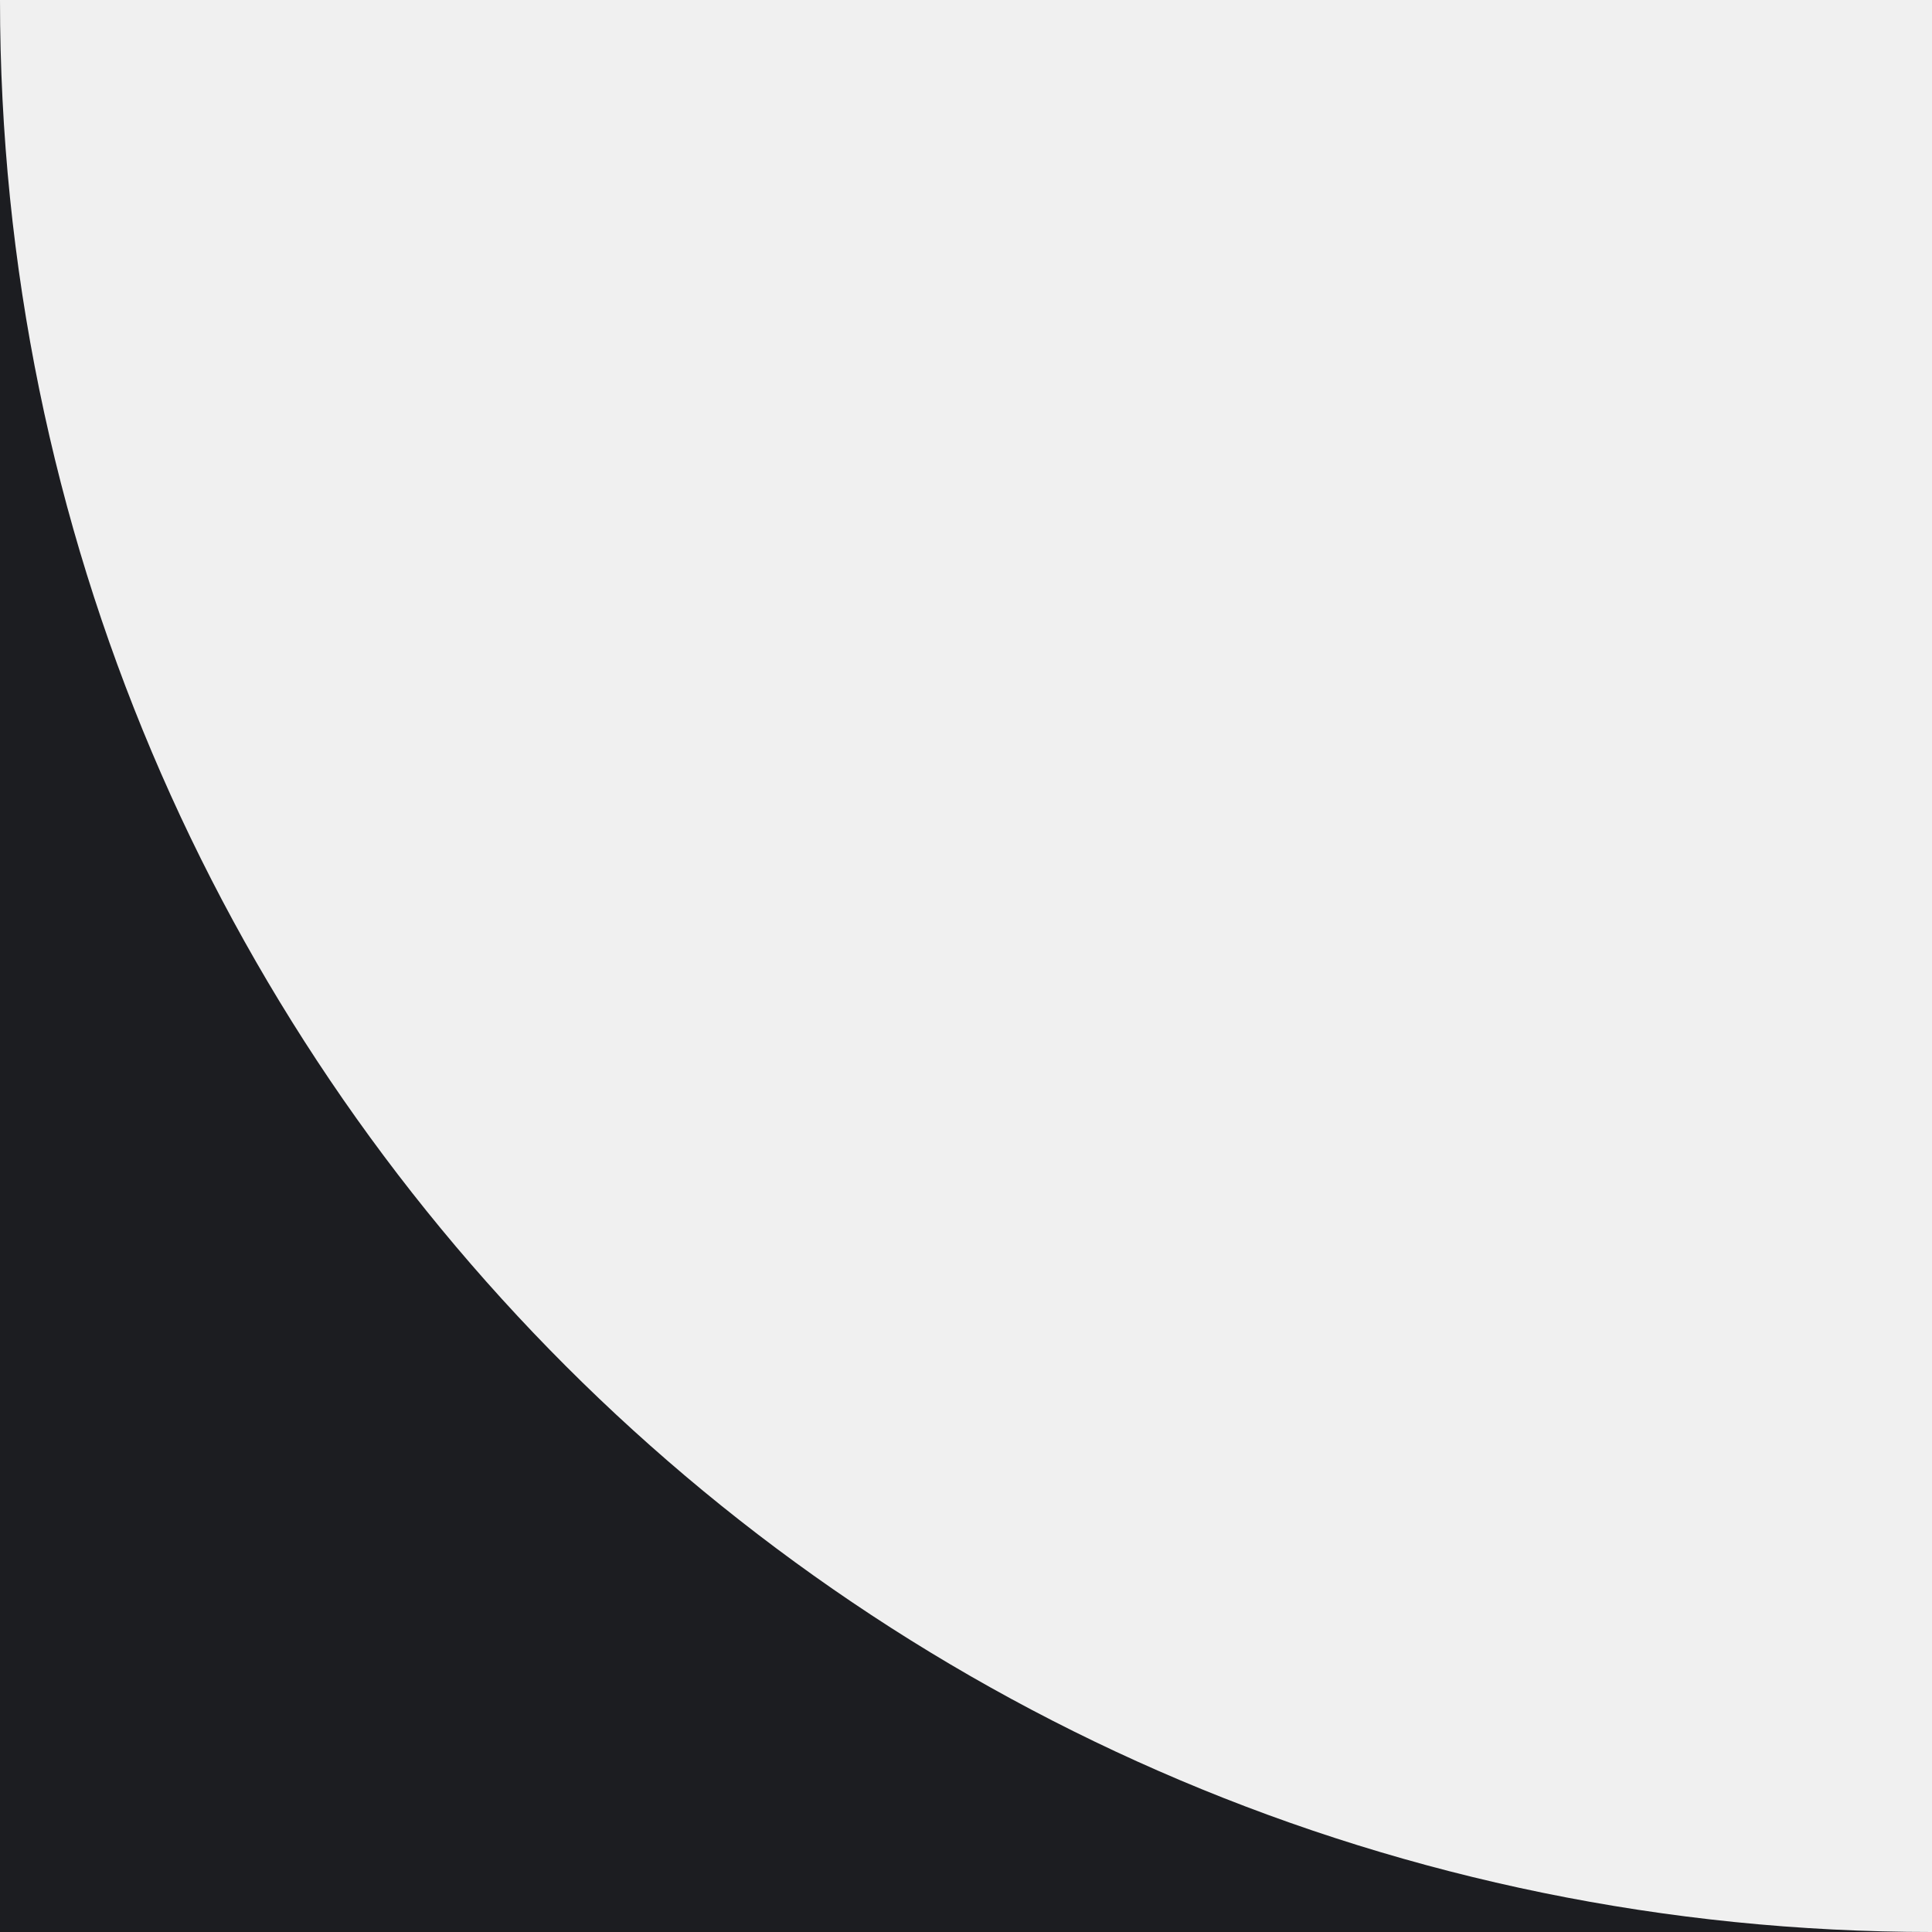
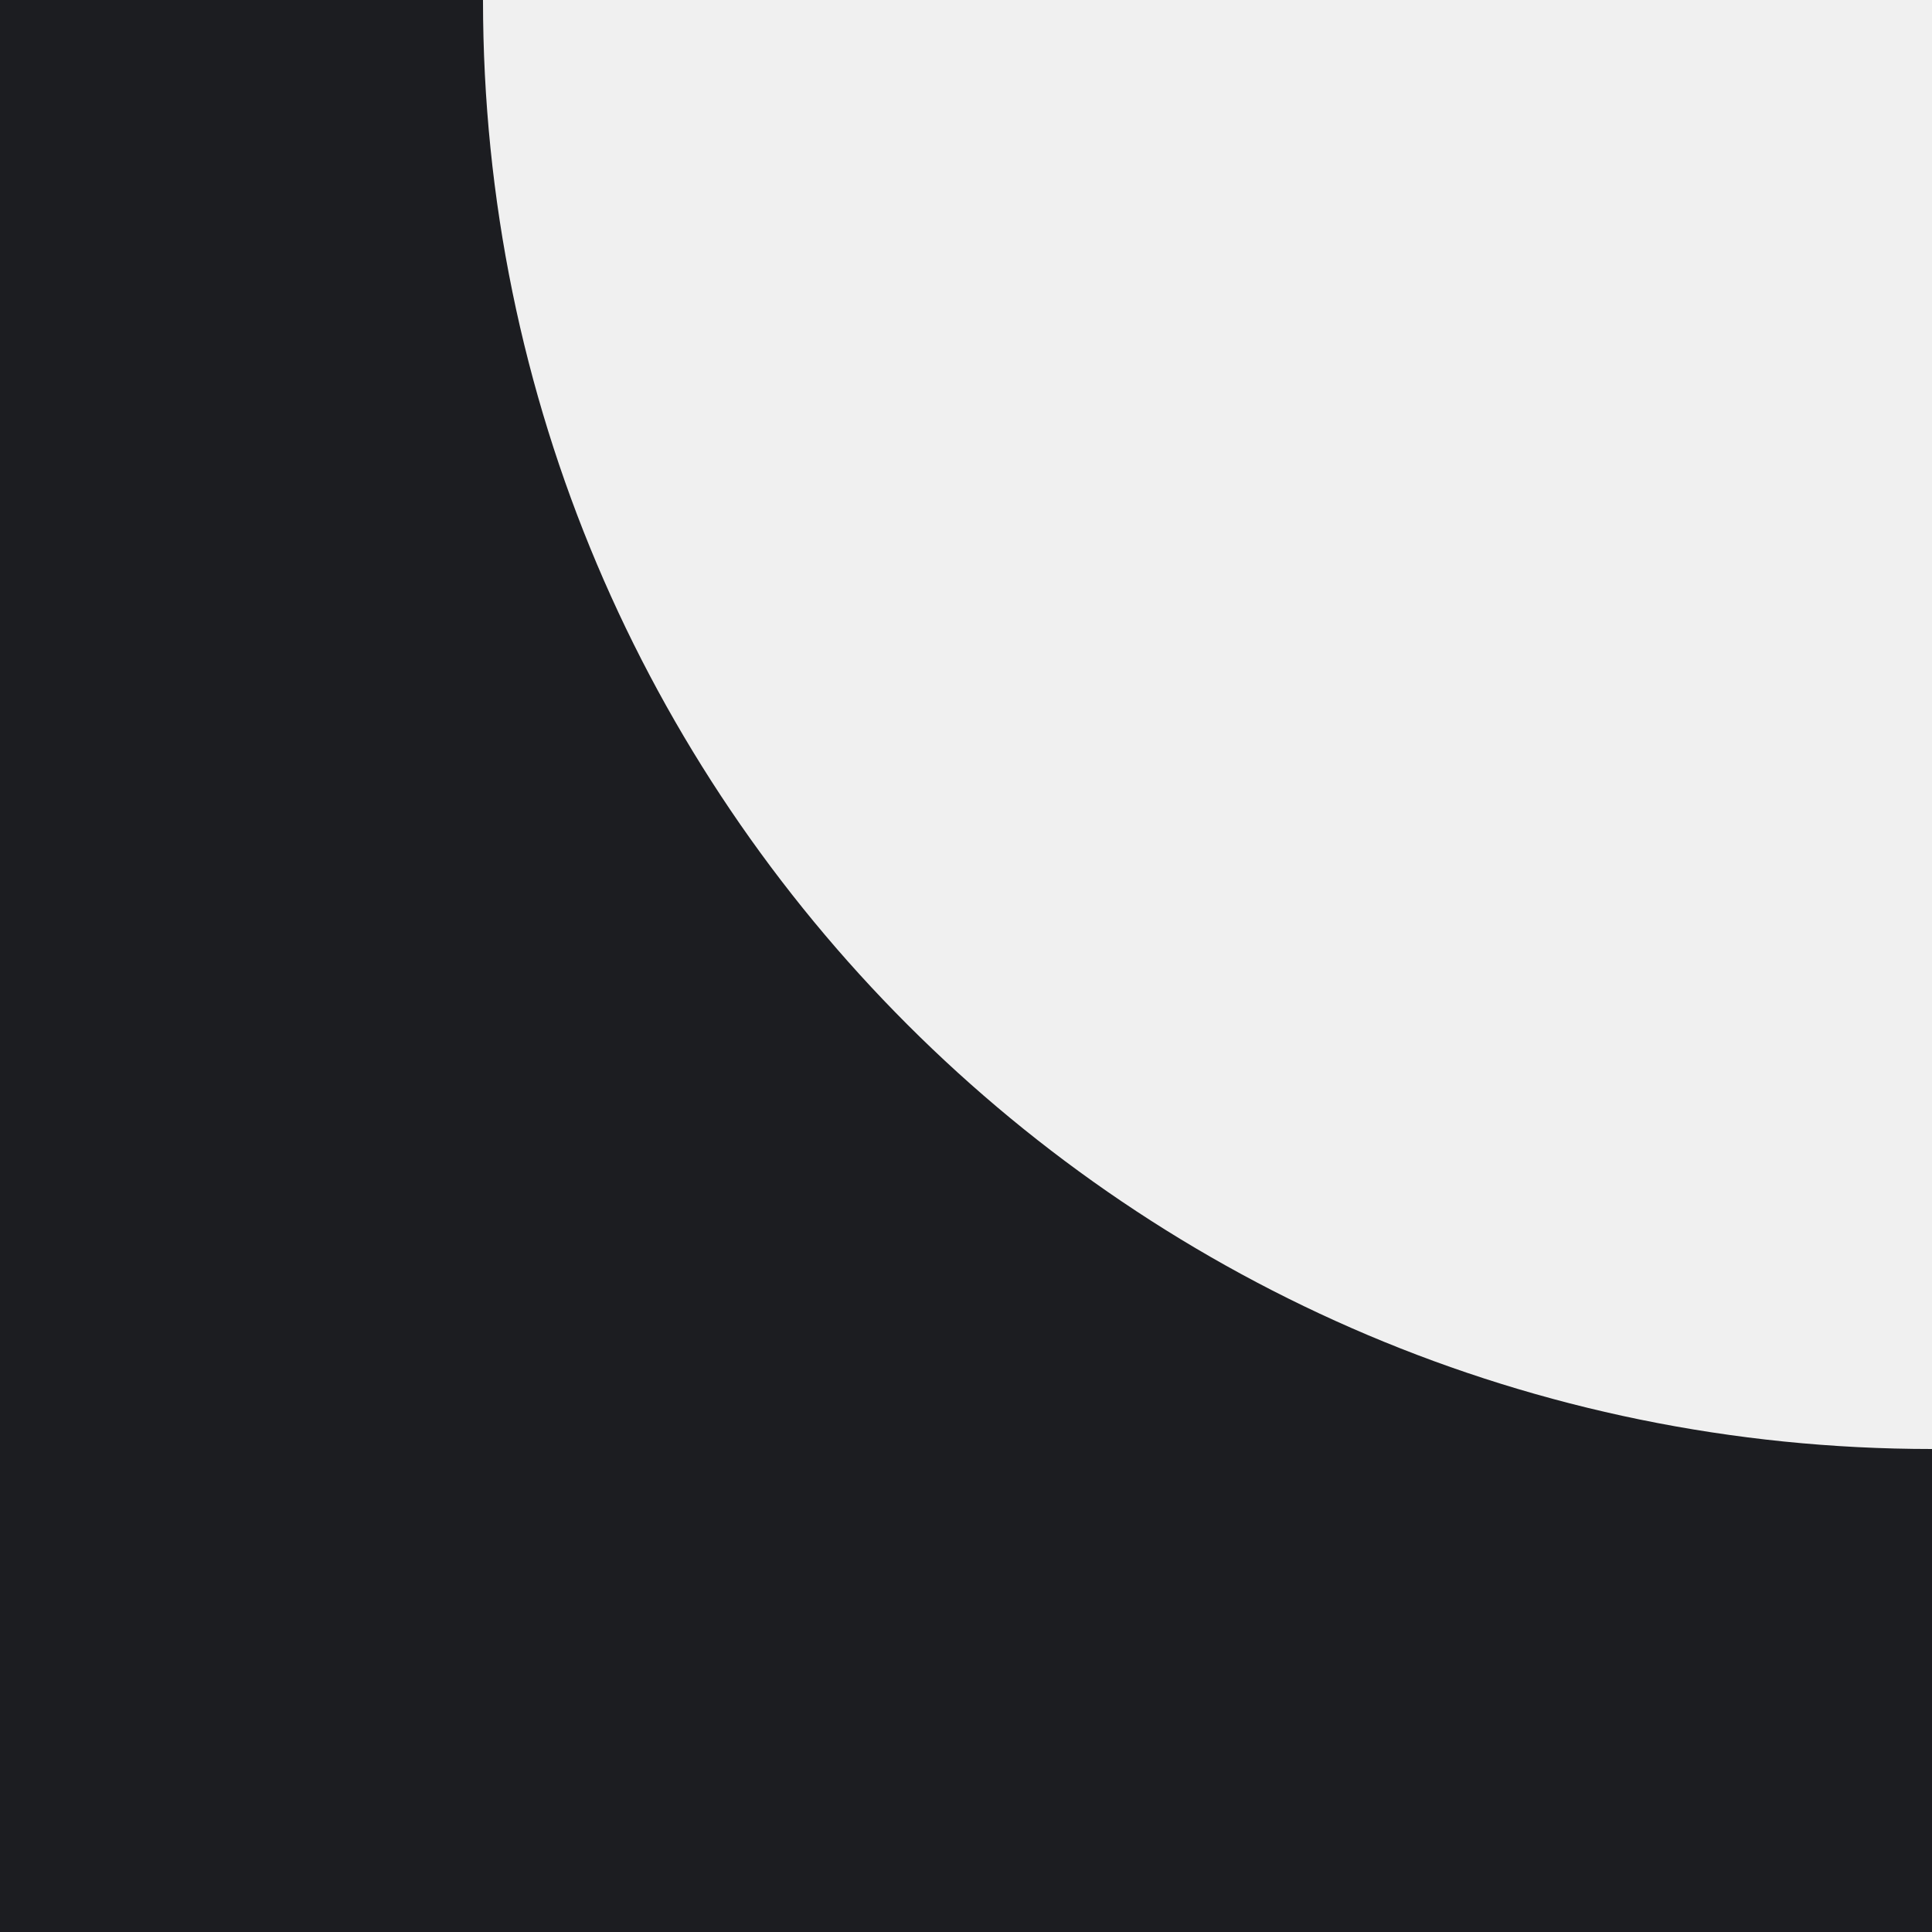
- <svg xmlns="http://www.w3.org/2000/svg" width="19" height="19" viewBox="0 0 19 19" fill="none">
-   <g clip-path="url(#clip0_227_17)">
-     <path d="M-8.30516e-07 0L0 19L19 19C8.507 19 -3.71835e-07 10.493 -8.30516e-07 0Z" fill="#1C1D21" />
+ <svg xmlns="http://www.w3.org/2000/svg" width="24" height="24" viewBox="0 0 24 24" fill="none">
+   <g clip-path="url(#clip0_389_32)">
+     <path fill-rule="evenodd" clip-rule="evenodd" d="M0 24L24 24L24 18C14.059 18 6 9.941 6 -1.57361e-06L2.09815e-06 -2.09815e-06L0 24Z" fill="#1C1D21" />
  </g>
  <defs>
-     <clipPath id="clip0_227_17">
-       <rect width="19" height="19" fill="white" />
+     <clipPath id="clip0_389_32">
+       <rect width="24" height="24" fill="white" transform="translate(24 24) rotate(-180)" />
    </clipPath>
  </defs>
</svg>
